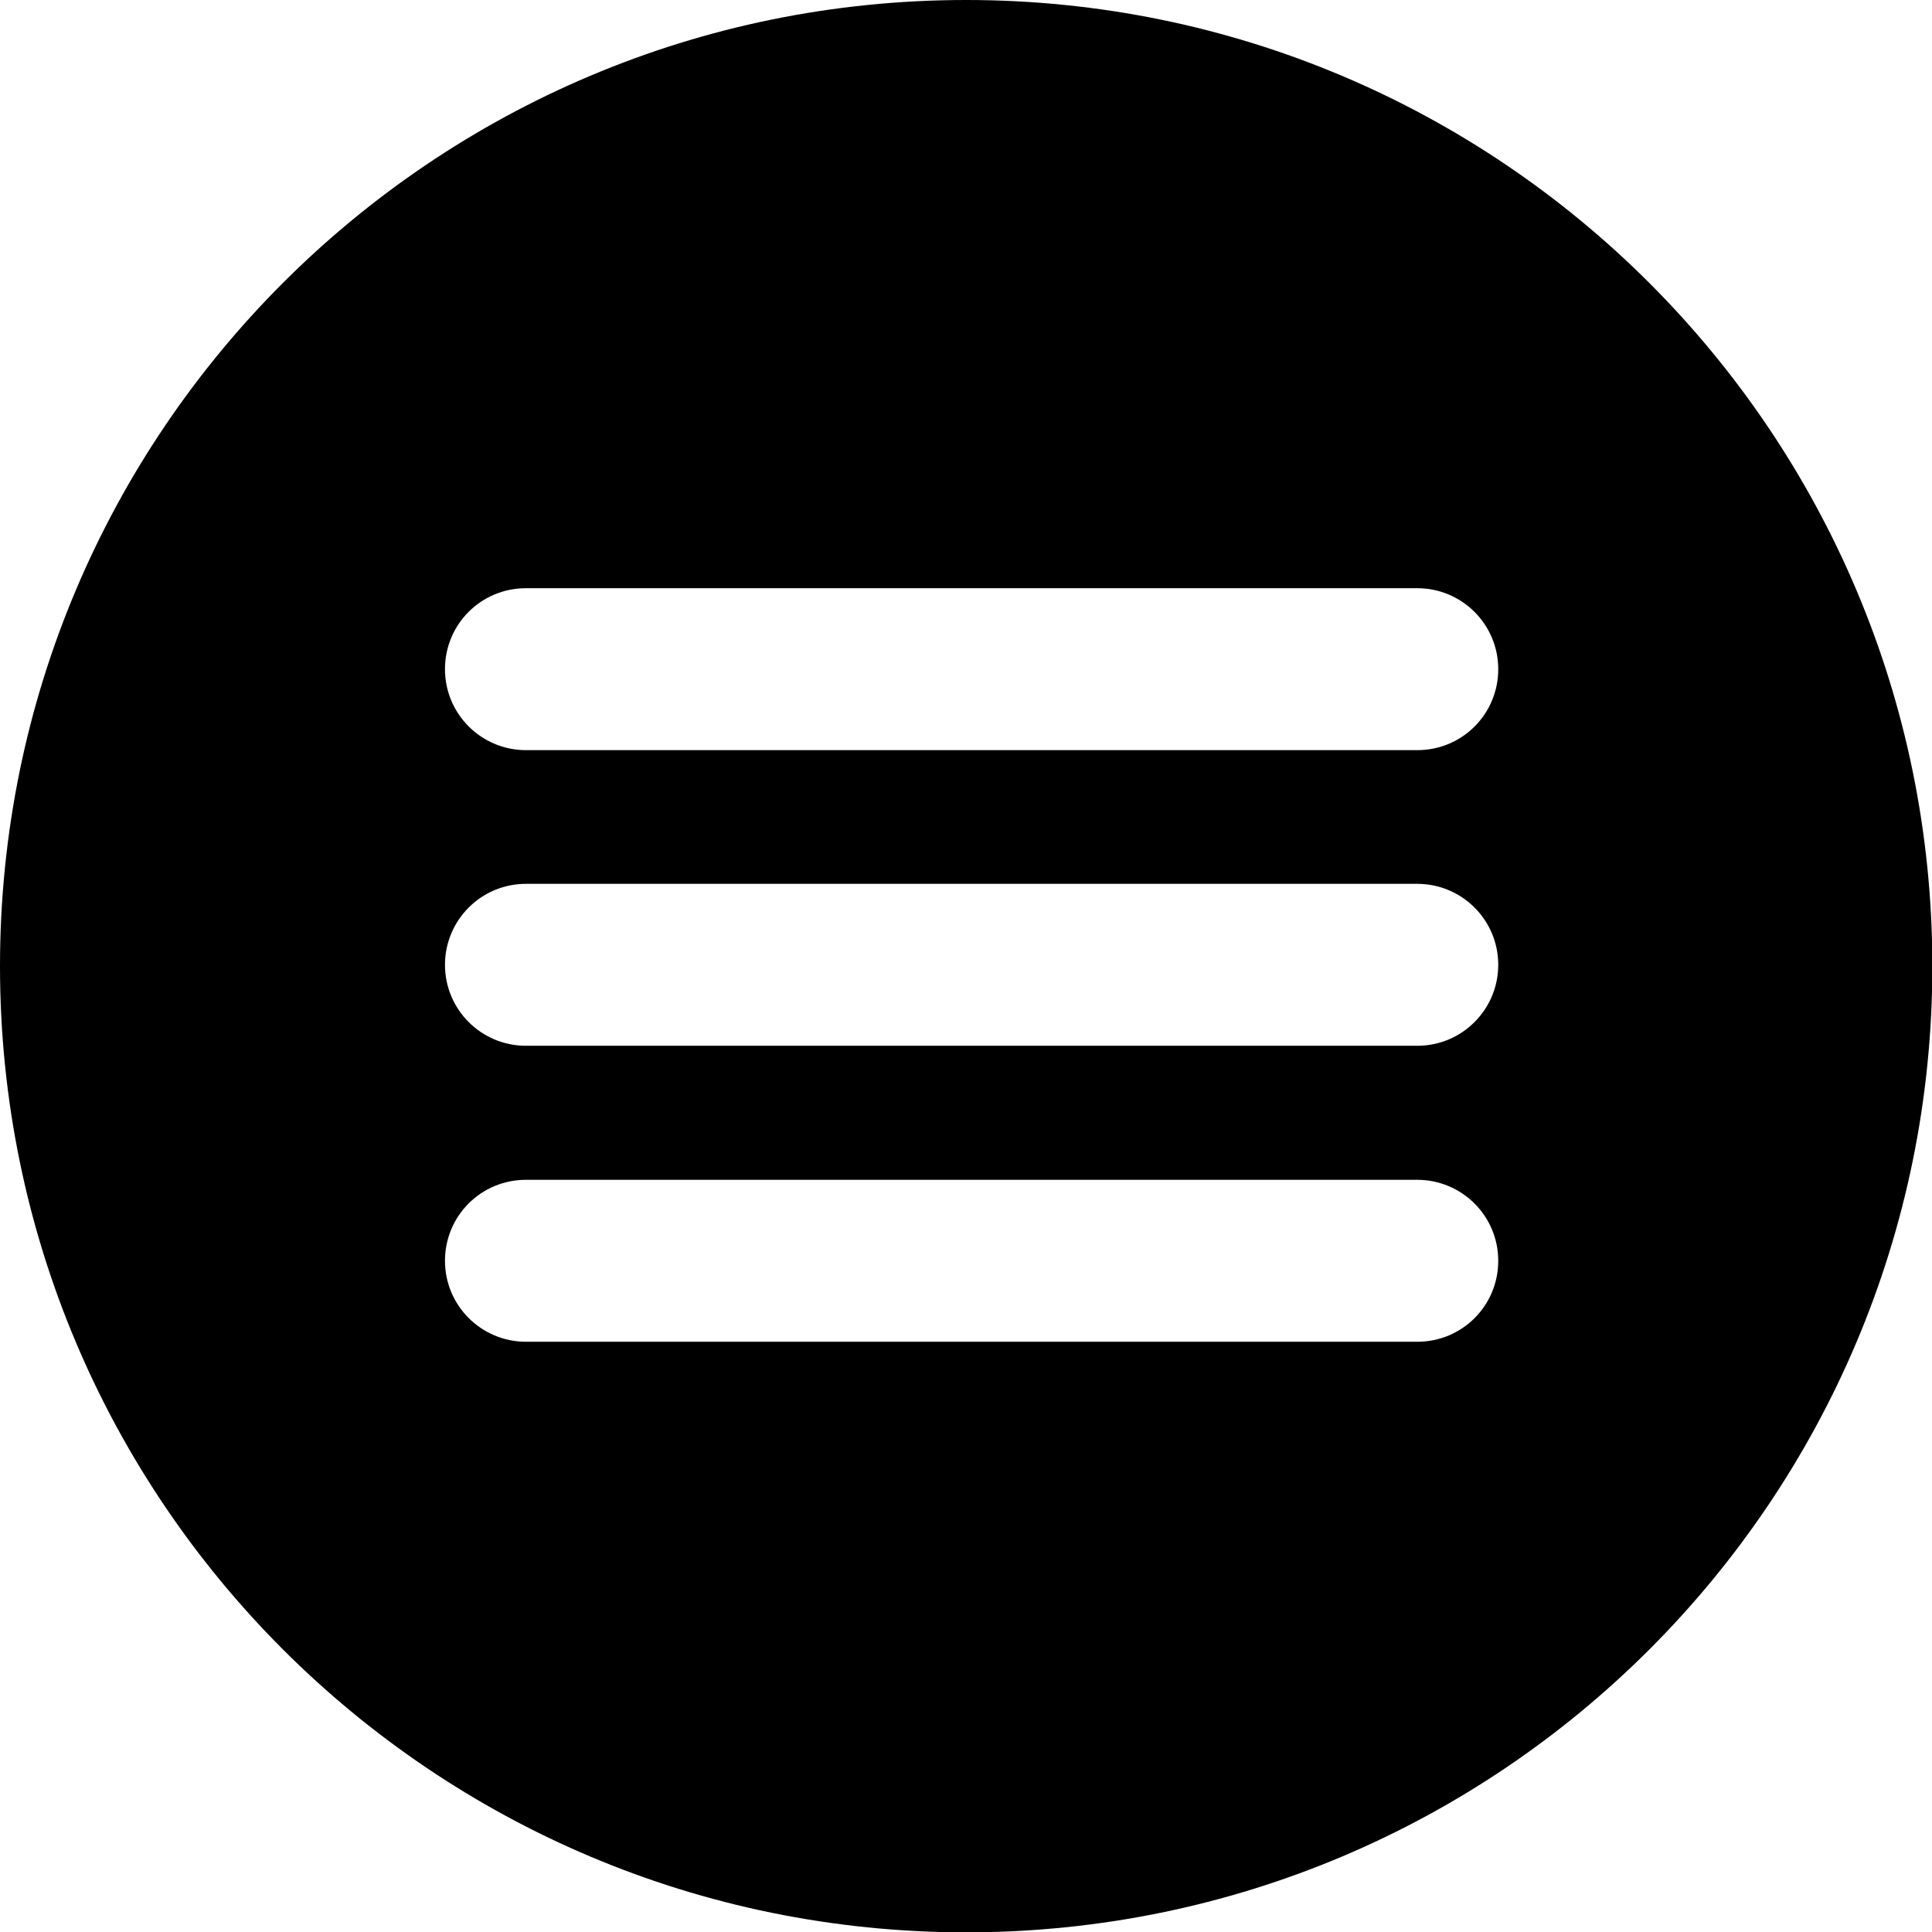
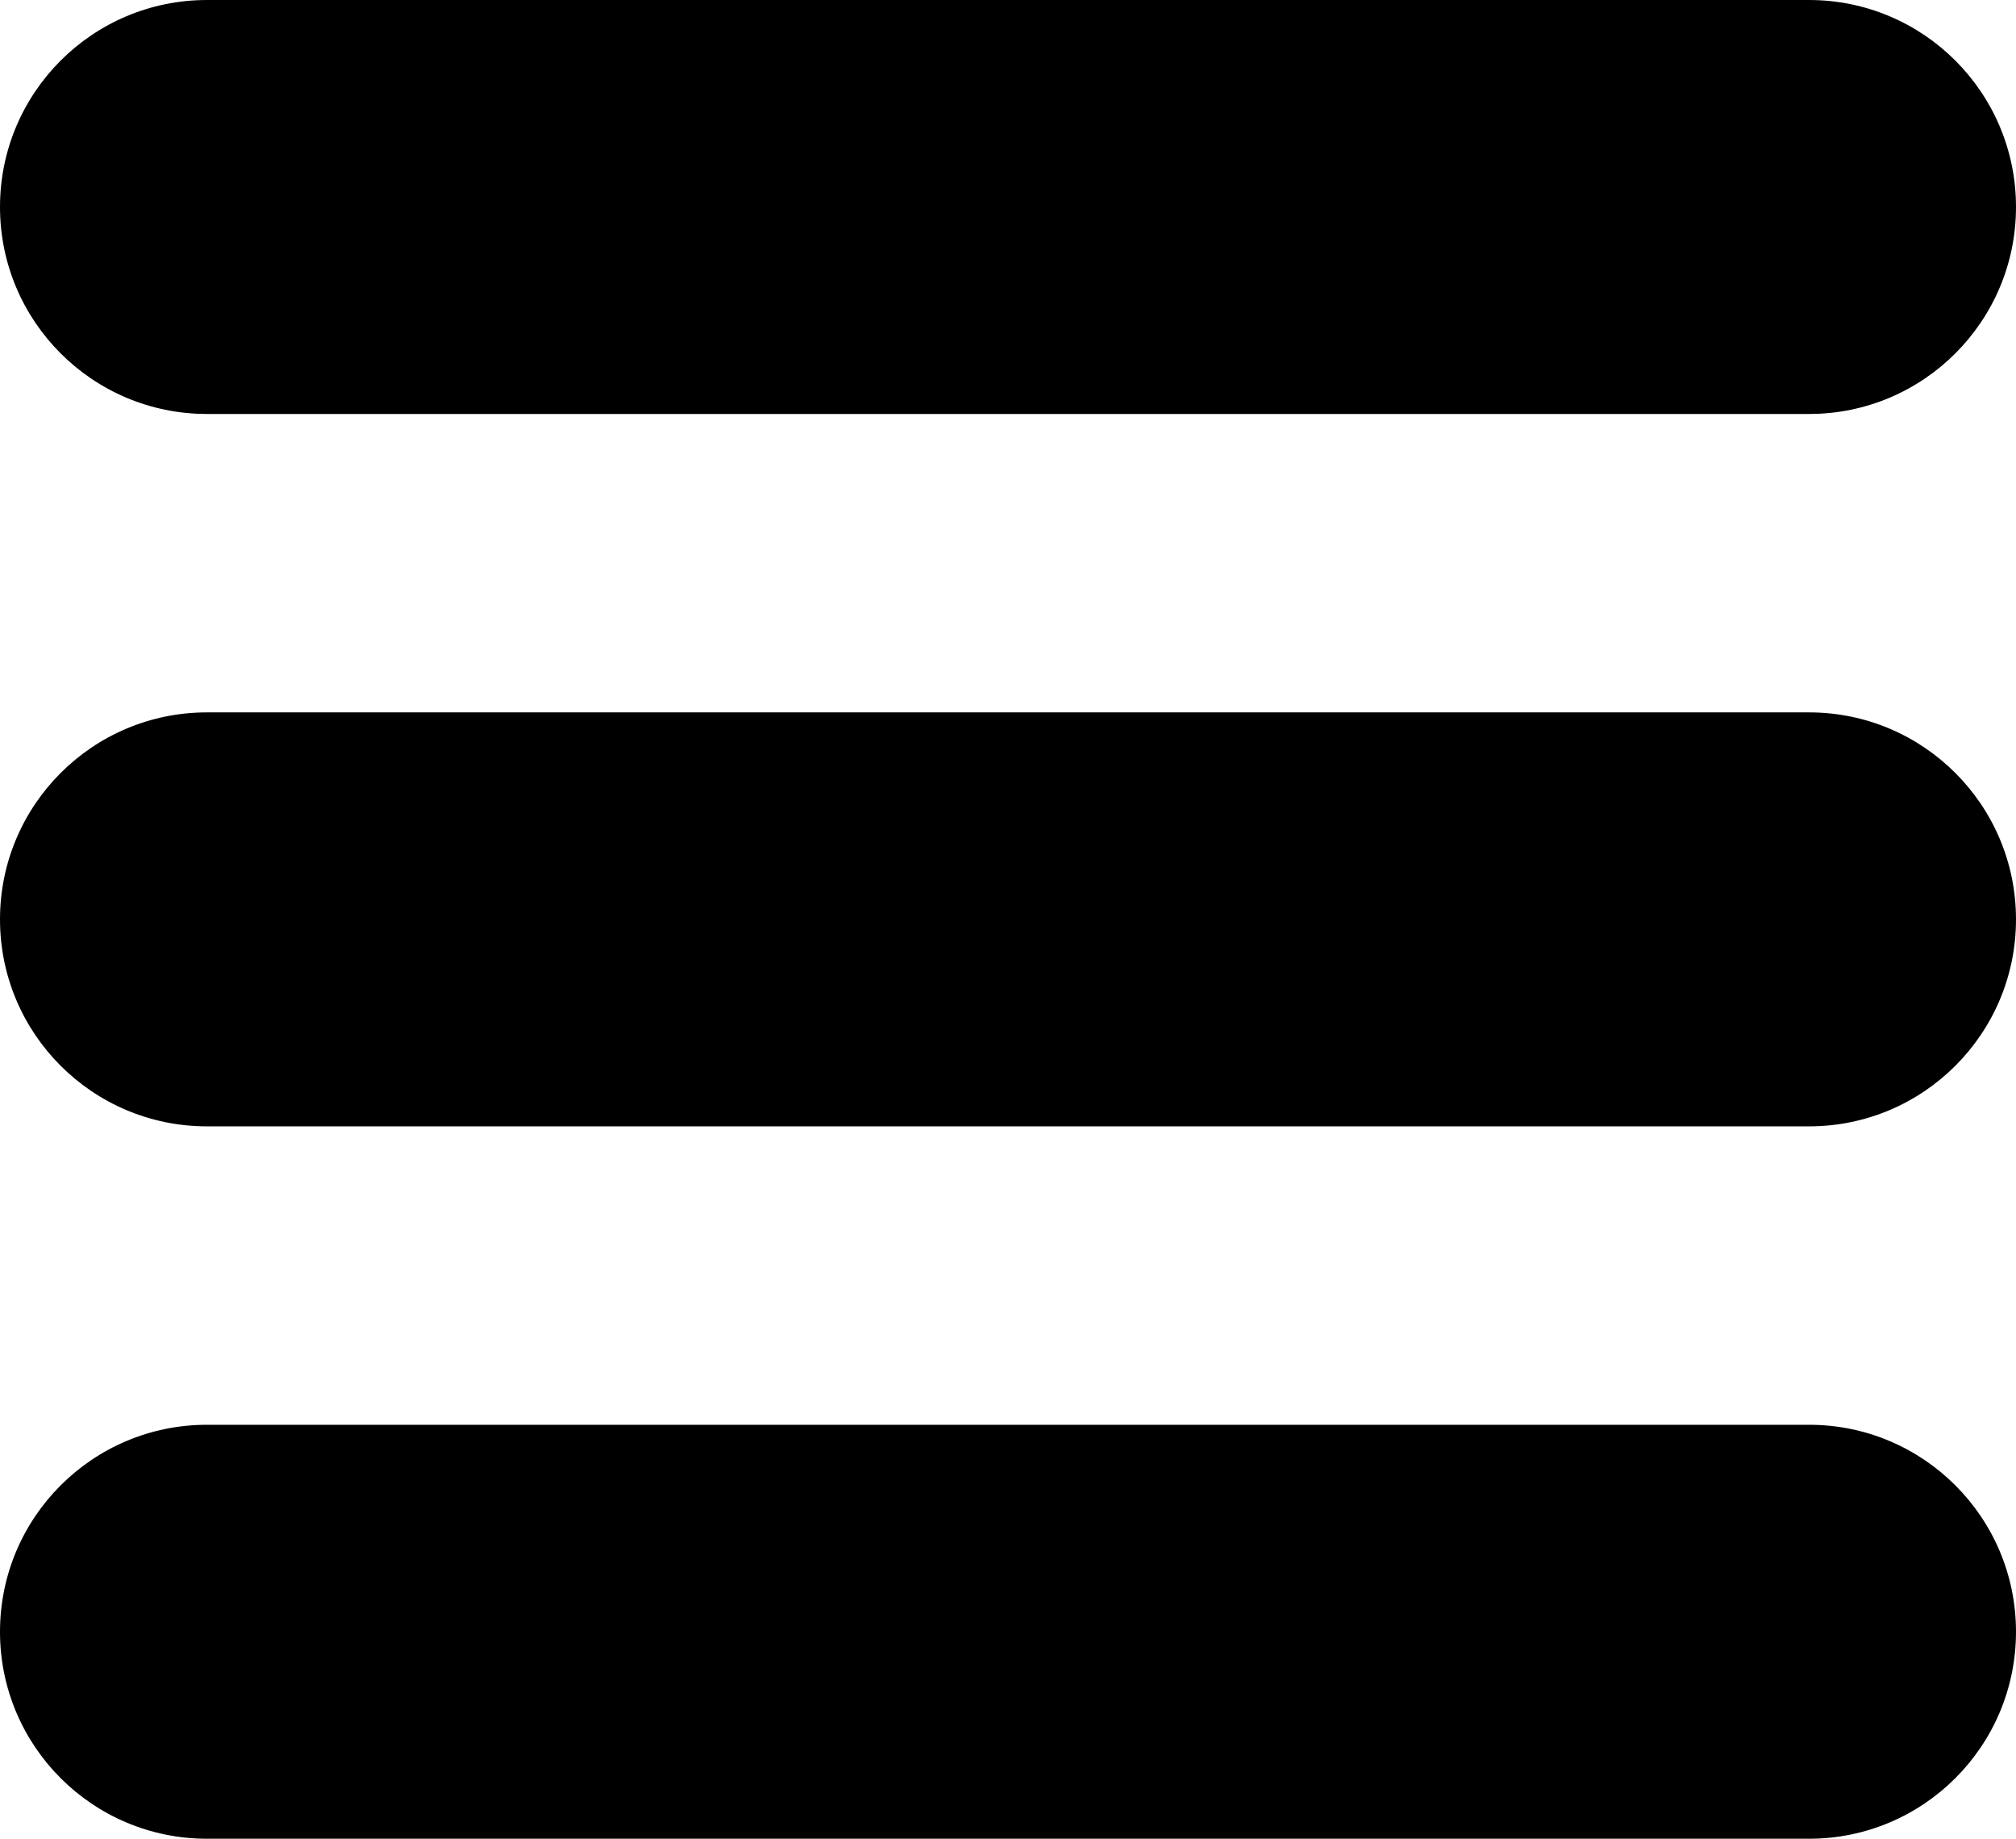
- <svg xmlns="http://www.w3.org/2000/svg" id="Layer_1" data-name="Layer 1" viewBox="0 0 56.79 56.79">
+ <svg xmlns="http://www.w3.org/2000/svg" id="Layer_1" data-name="Layer 1" viewBox="0 0 50.95 46.46">
  <defs>
    <style>
      .cls-1 {
        stroke-width: 0px;
      }
    </style>
  </defs>
-   <path class="cls-1" d="M28.4,0C12.71,0,0,12.71,0,28.4s12.71,28.4,28.4,28.4,28.4-12.71,28.4-28.4S44.08,0,28.4,0ZM41.66,39.44H15.46c-1.31,0-2.38-1.06-2.38-2.38s1.06-2.38,2.38-2.38h26.2c1.31,0,2.38,1.06,2.38,2.38s-1.06,2.38-2.38,2.38ZM44.04,28.36c0,1.31-1.06,2.38-2.38,2.38H15.46c-1.31,0-2.38-1.06-2.38-2.38h0c0-1.31,1.06-2.38,2.38-2.38h26.2c1.31,0,2.38,1.06,2.38,2.38h0ZM41.66,22.05H15.46c-1.31,0-2.38-1.06-2.38-2.38s1.06-2.38,2.38-2.38h26.2c1.31,0,2.38,1.06,2.38,2.38s-1.06,2.38-2.38,2.38Z" />
+   <rect class="cls-1" x="0" y="36" width="50.95" height="10.46" rx="5.23" ry="5.23" />
+   <rect class="cls-1" x="0" y="18" width="50.95" height="10.46" rx="5.23" ry="5.23" />
+   <rect class="cls-1" x="0" y="0" width="50.95" height="10.46" rx="5.23" ry="5.23" />
</svg>
